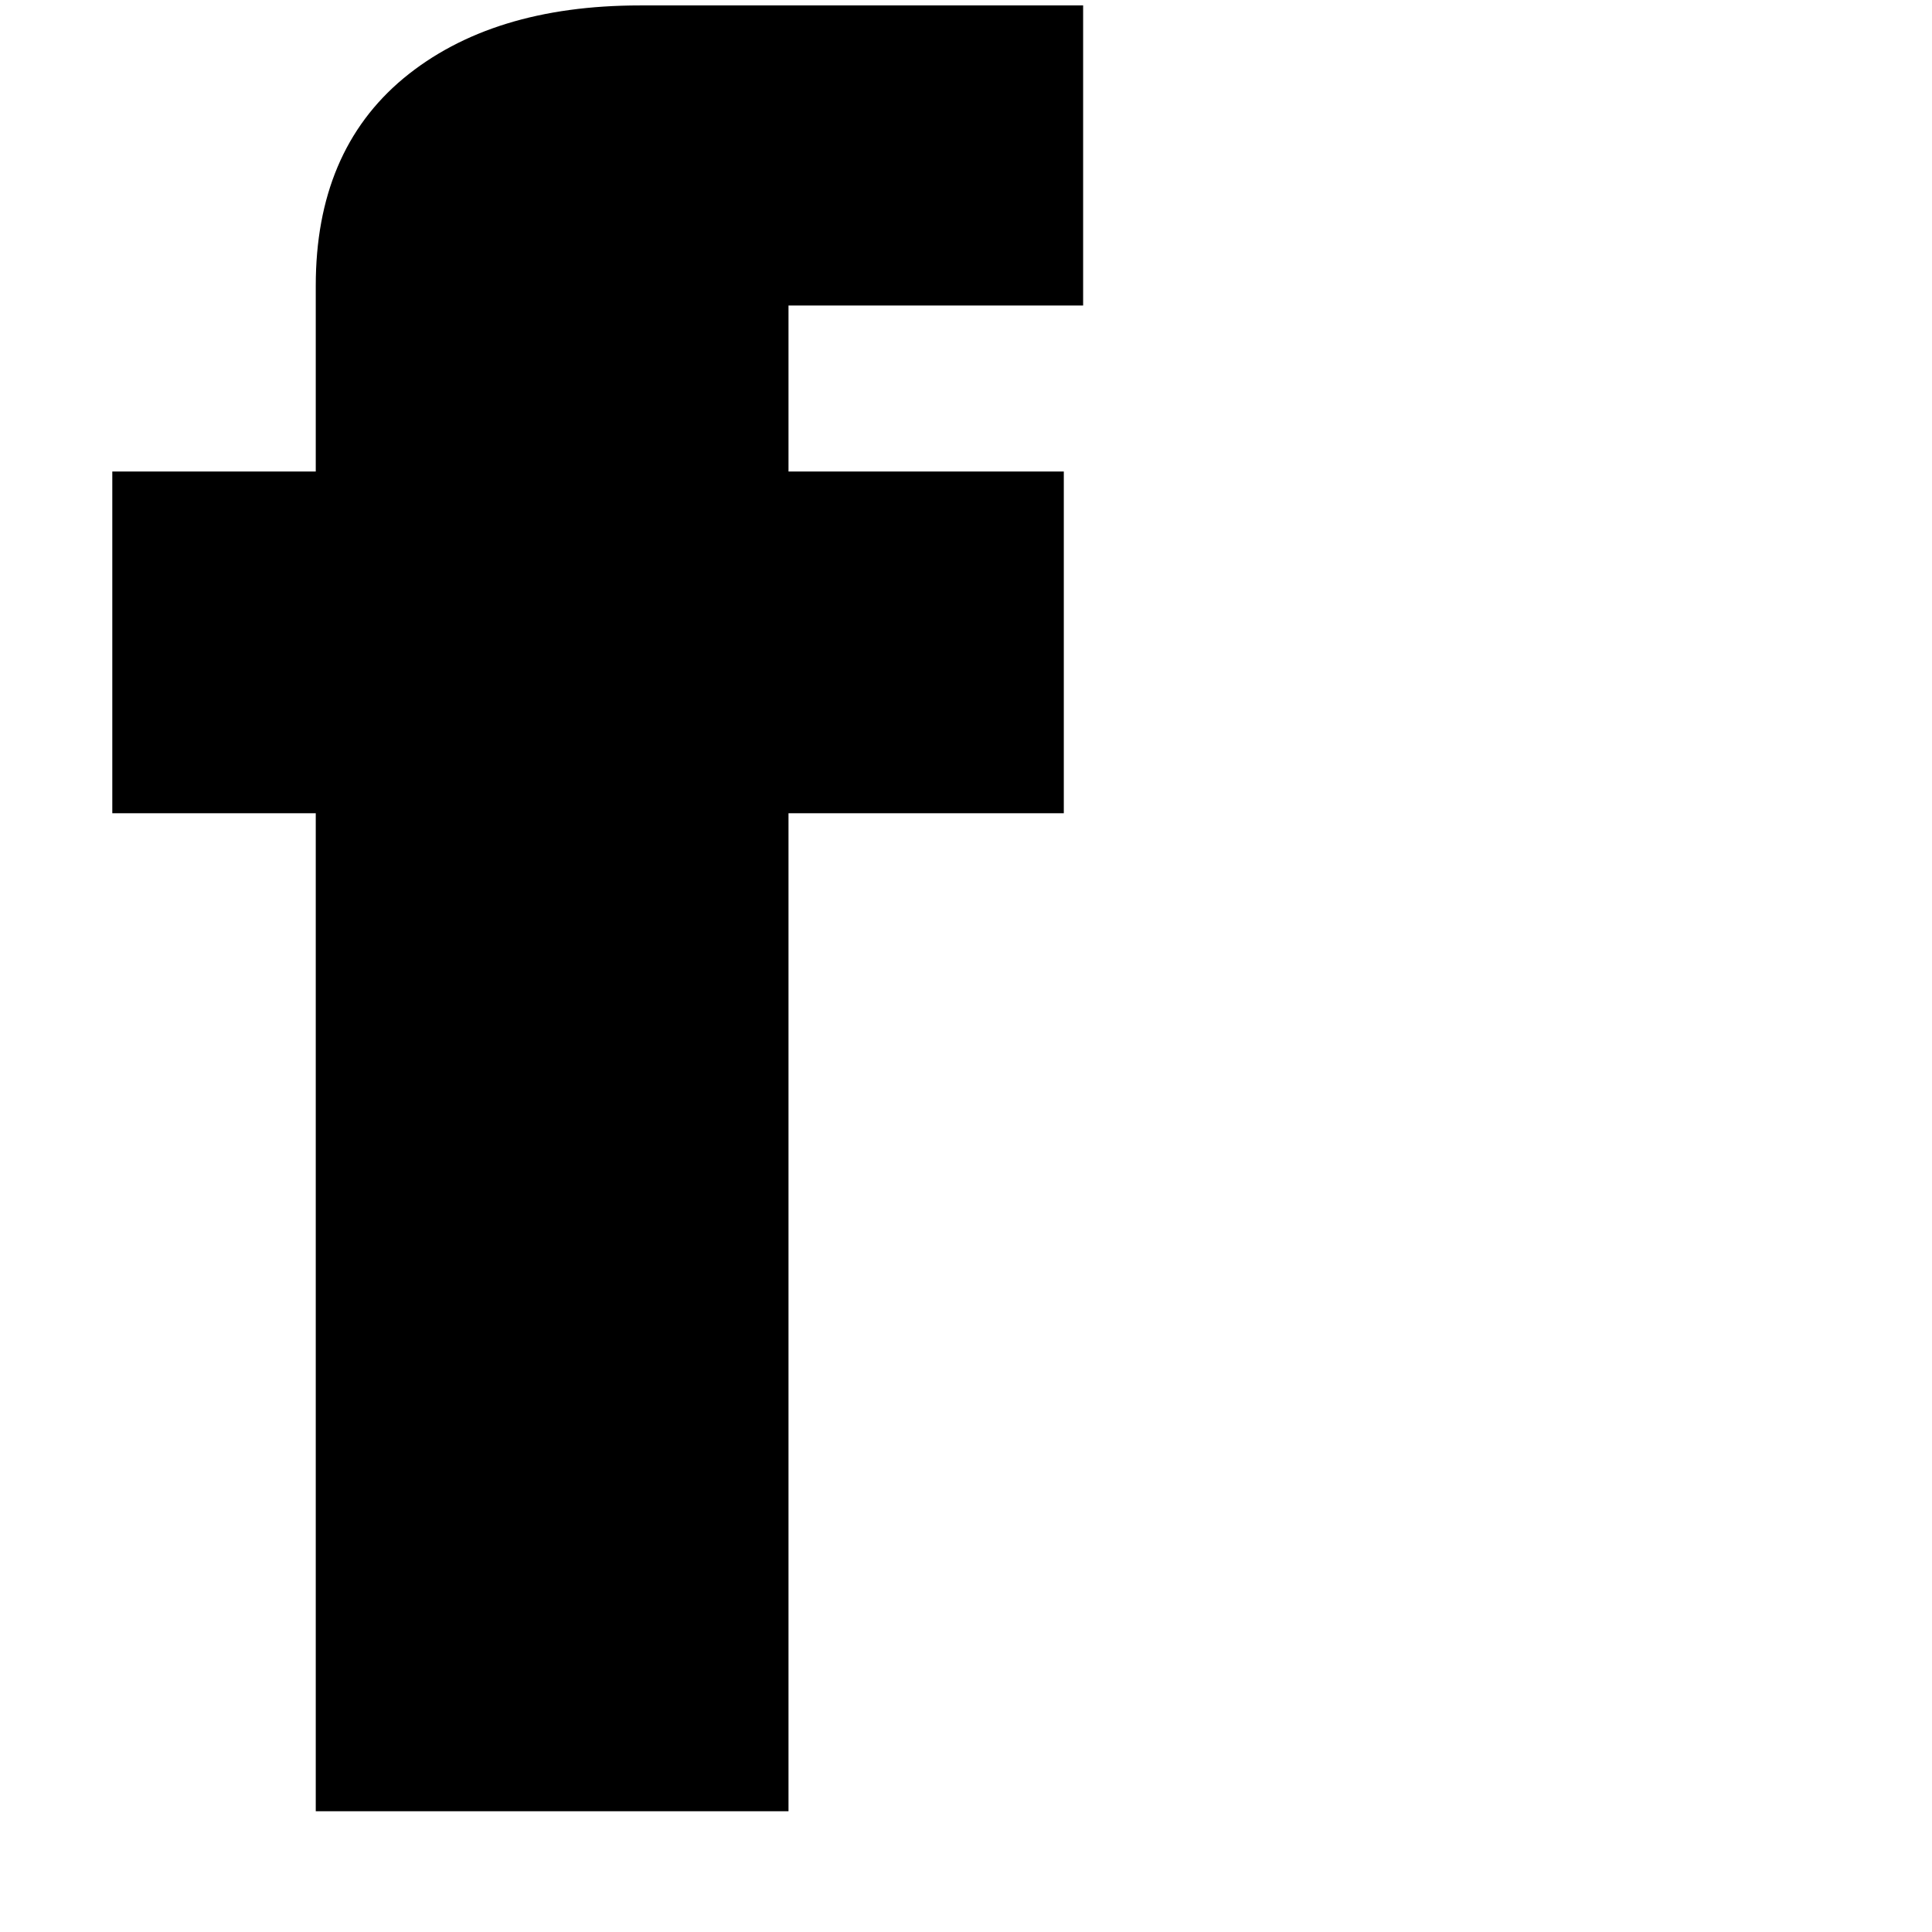
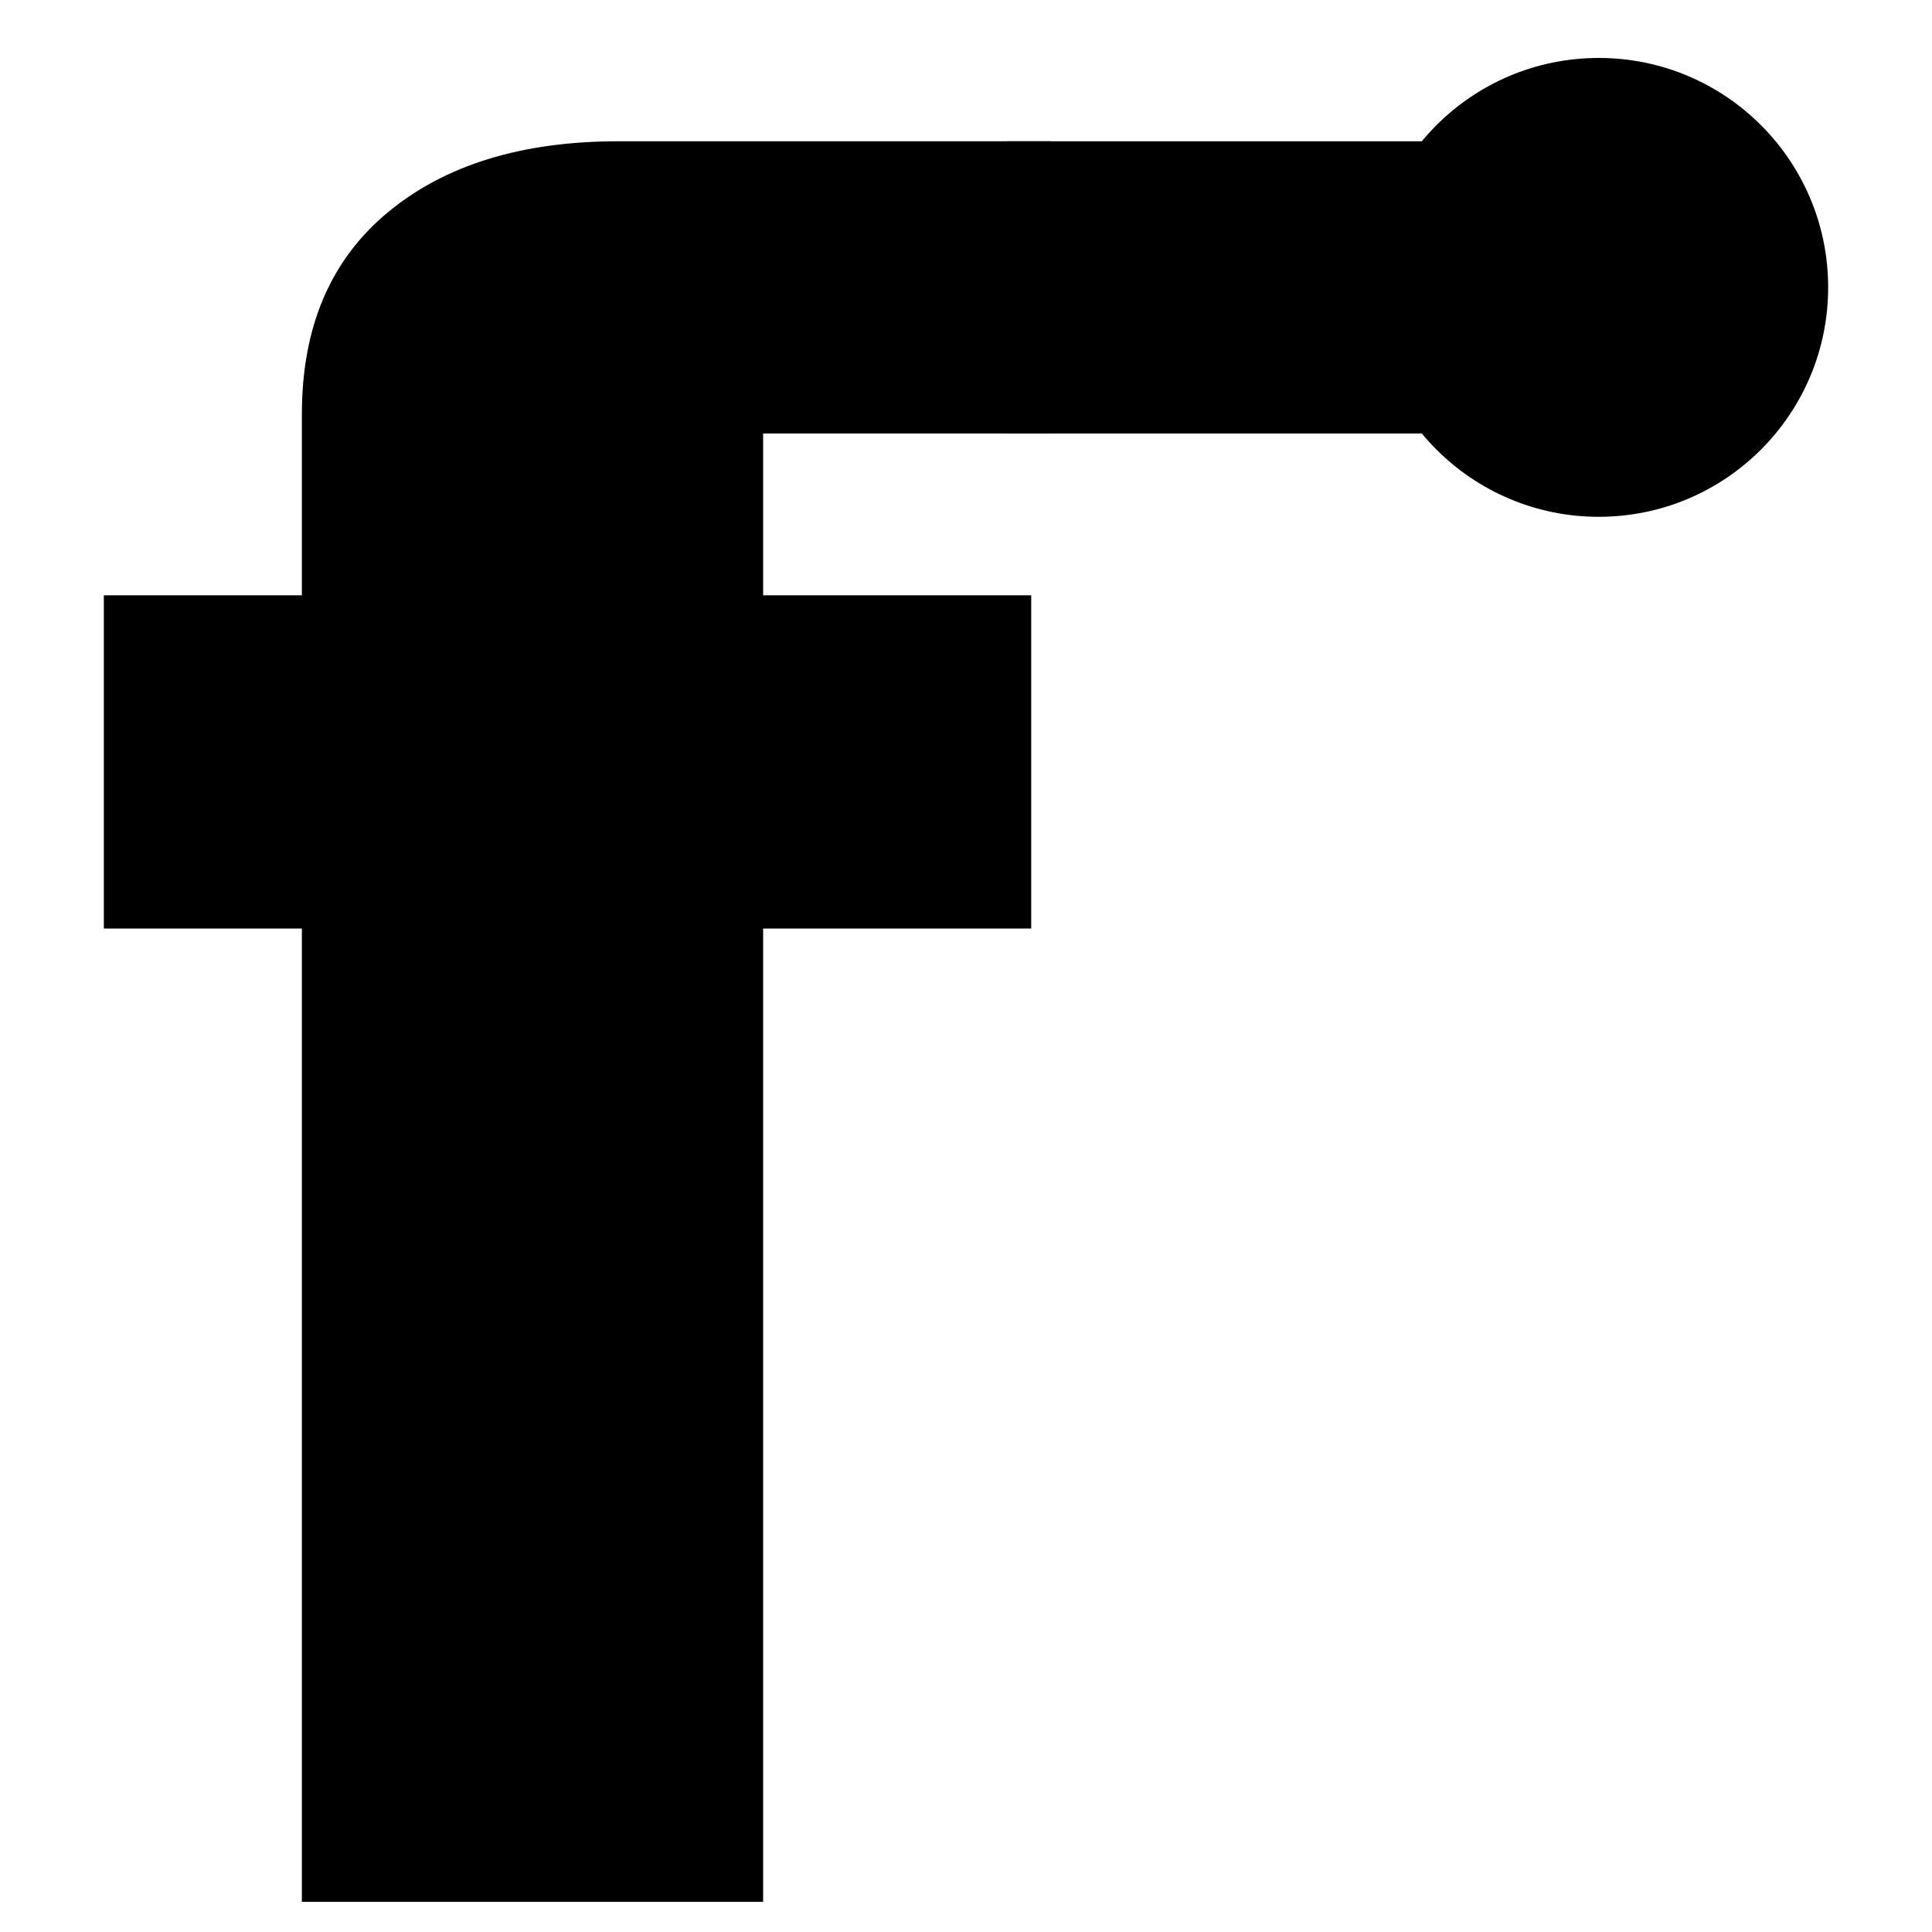
<svg xmlns="http://www.w3.org/2000/svg" viewBox="0 0 32 32" role="img" aria-label="autofork">
-   <path class="ink" d="M13.06 30L5.23 30L5.23 13.47L1.86 13.47L1.86 7.81L5.23 7.81L5.23 4.73Q5.23 2.51 6.68 1.30Q8.14 0.09 10.60 0.09L10.60 0.09L17.94 0.09L17.94 5.06L13.06 5.06L13.06 7.81L17.62 7.81L17.62 13.47L13.06 13.47L13.06 30Z" />
-   <path class="accent-s" fill="none" stroke-width="5.66" d="M17.21 10.64H21.72C30.74 10.64 30.95 1.69 34.64 1.69" />
-   <circle class="accent" cx="37.1" cy="1.69" r="4.84" />
+   <path class="ink" d="M12.64 31.50L5.00 31.50L5.00 15.38L1.72 15.38L1.72 9.86L5.00 9.86L5.00 6.86Q5.00 4.70 6.42 3.52Q7.84 2.34 10.24 2.34L10.24 2.34L17.40 2.34L17.40 7.18L12.64 7.18L12.64 9.86L17.08 9.86L17.08 15.38L12.64 15.38L12.64 31.50Z" />
+   <rect class="accent" x="16.68" y="2.34" width="7" height="4.84" />
+   <circle class="accent" cx="26.48" cy="4.76" r="3.8" />
</svg>
